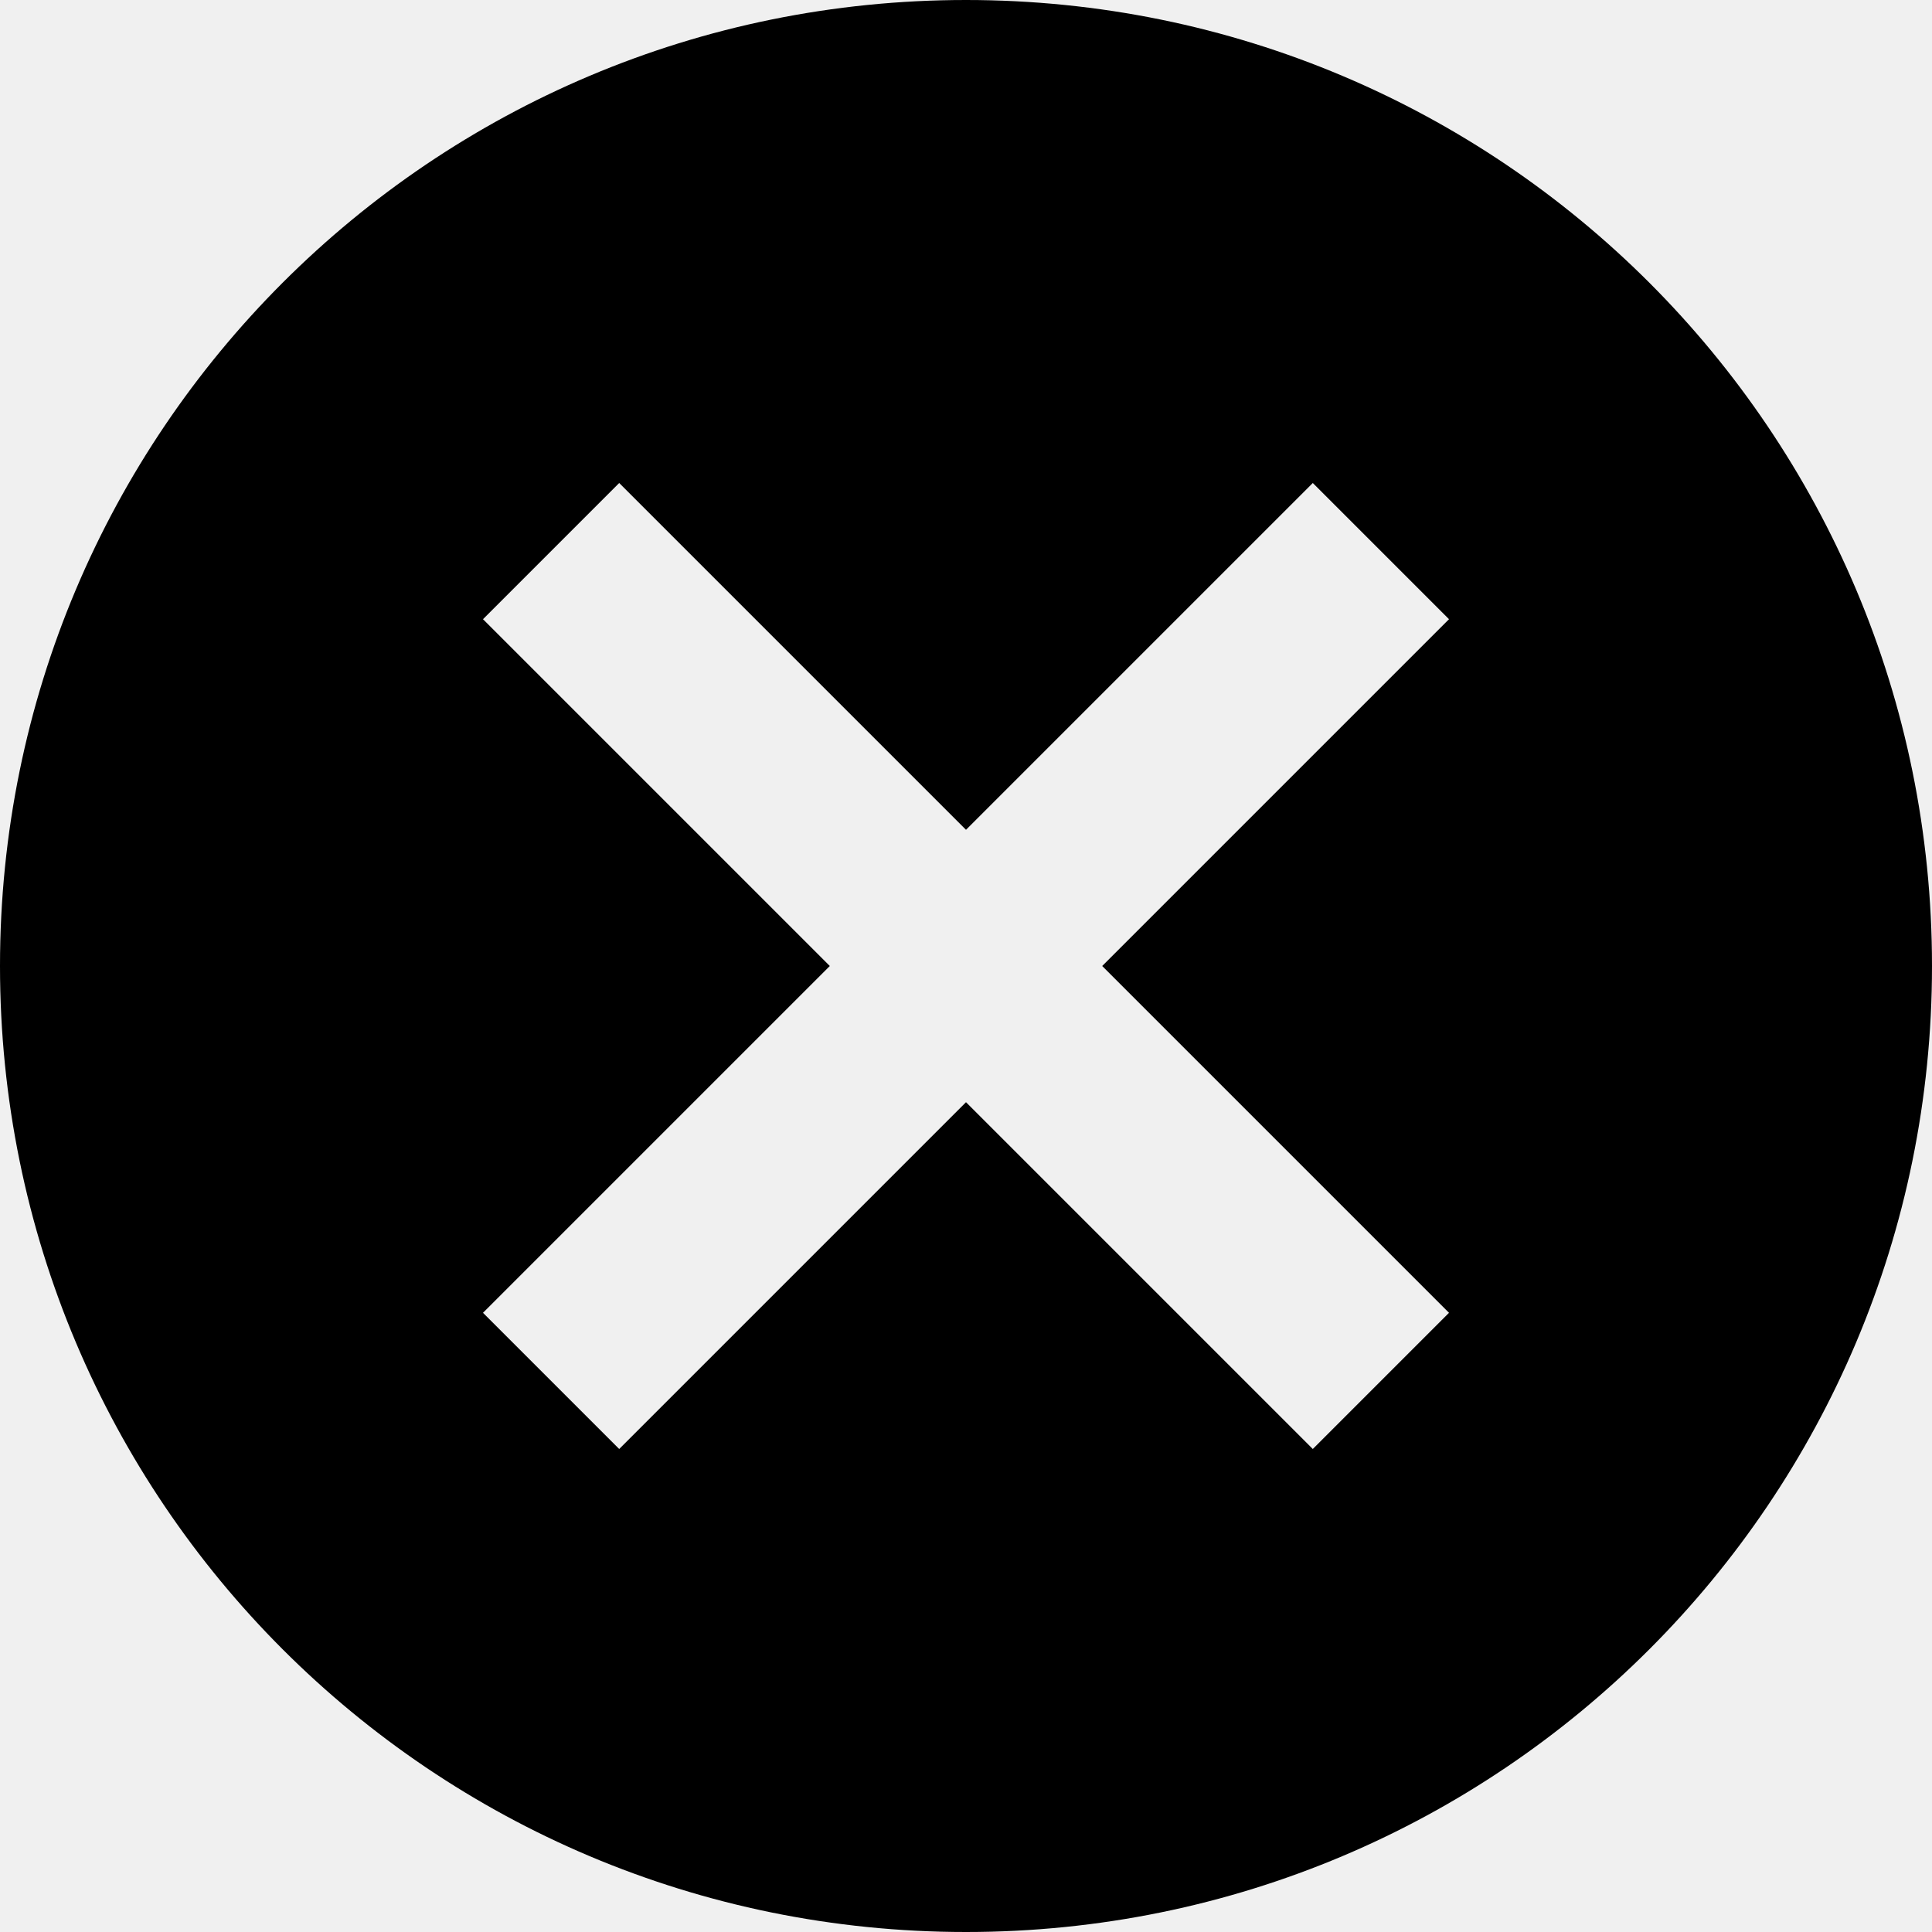
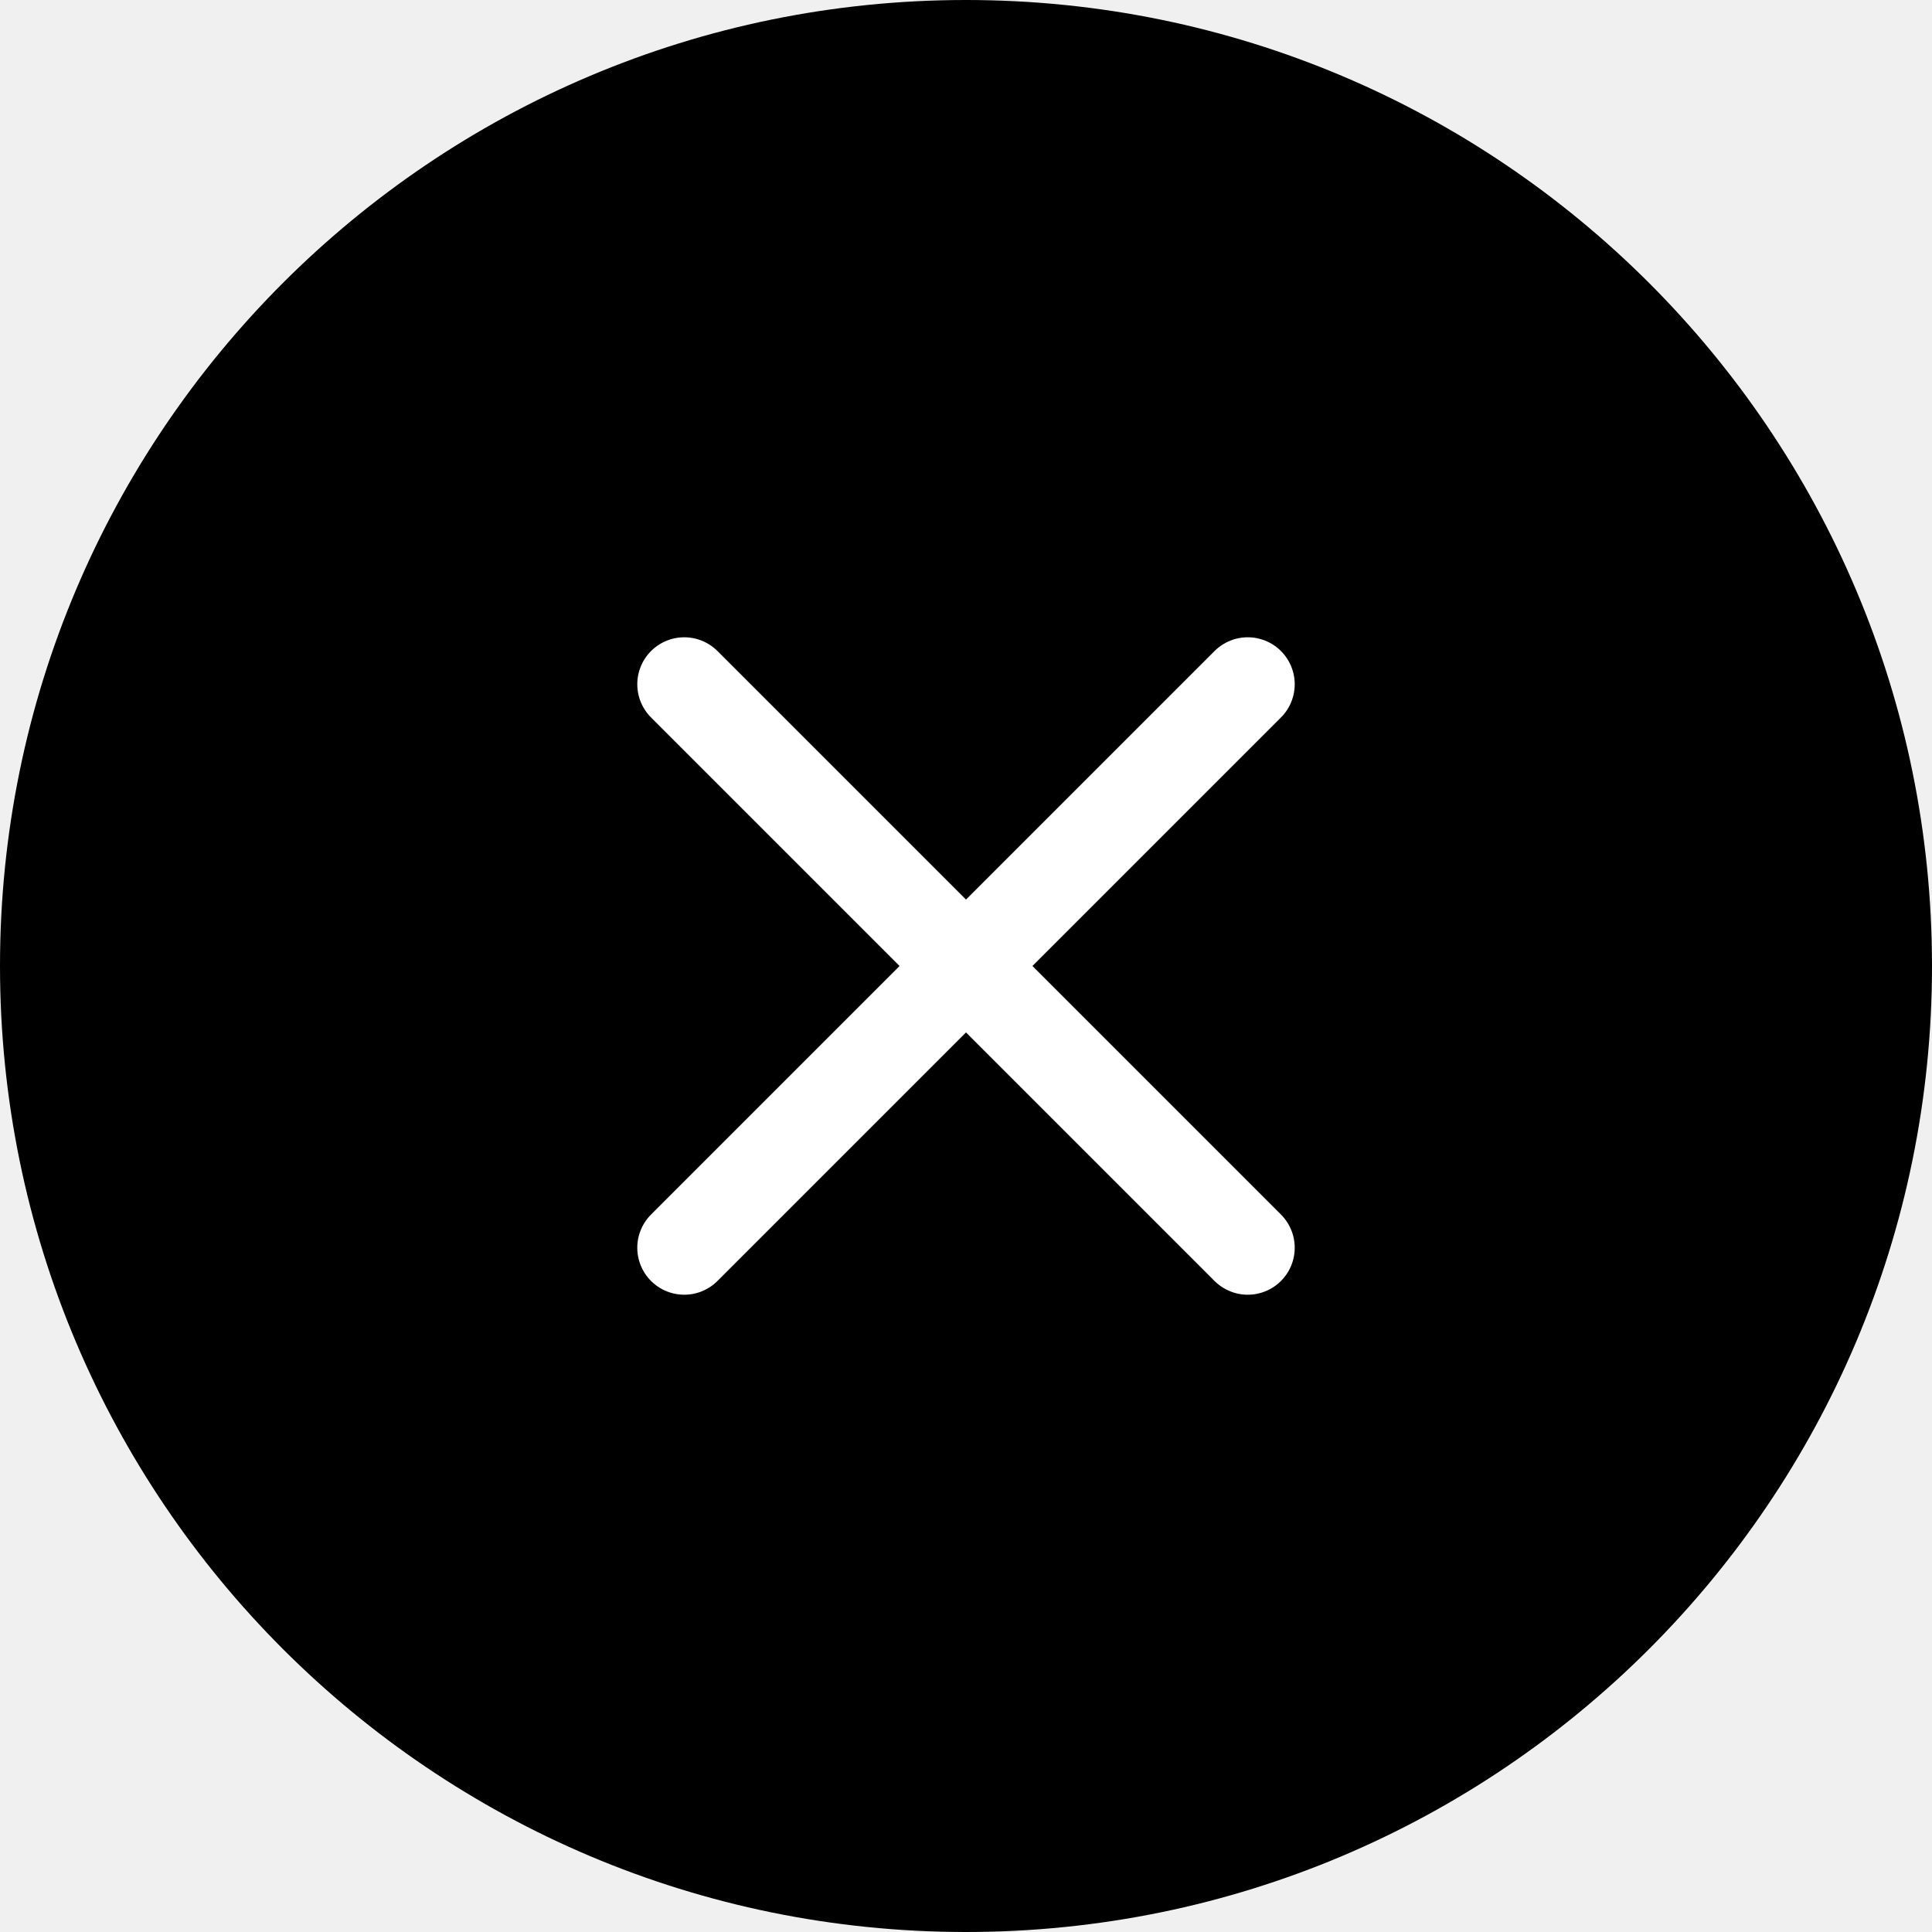
<svg xmlns="http://www.w3.org/2000/svg" width="24" height="24" viewBox="0 0 24 24">
-   <path d="M12 0C5.364 0 0 5.364 0 12C0 18.636 5.364 24 12 24C18.636 24 24 18.636 24 12C24 5.364 18.636 0 12 0ZM18 16.308L16.308 18L12 13.692L7.692 18L6 16.308L10.308 12L6 7.692L7.692 6L12 10.308L16.308 6L18 7.692L13.692 12L18 16.308Z" />
+   <rect width="24" height="24" rx="12" />
+   <path d="M15.5 8.5L8.5 15.5M8.5 8.5L15.5 15.5" stroke="white" stroke-width="1.167" stroke-linecap="round" stroke-linejoin="round" />
</svg>
